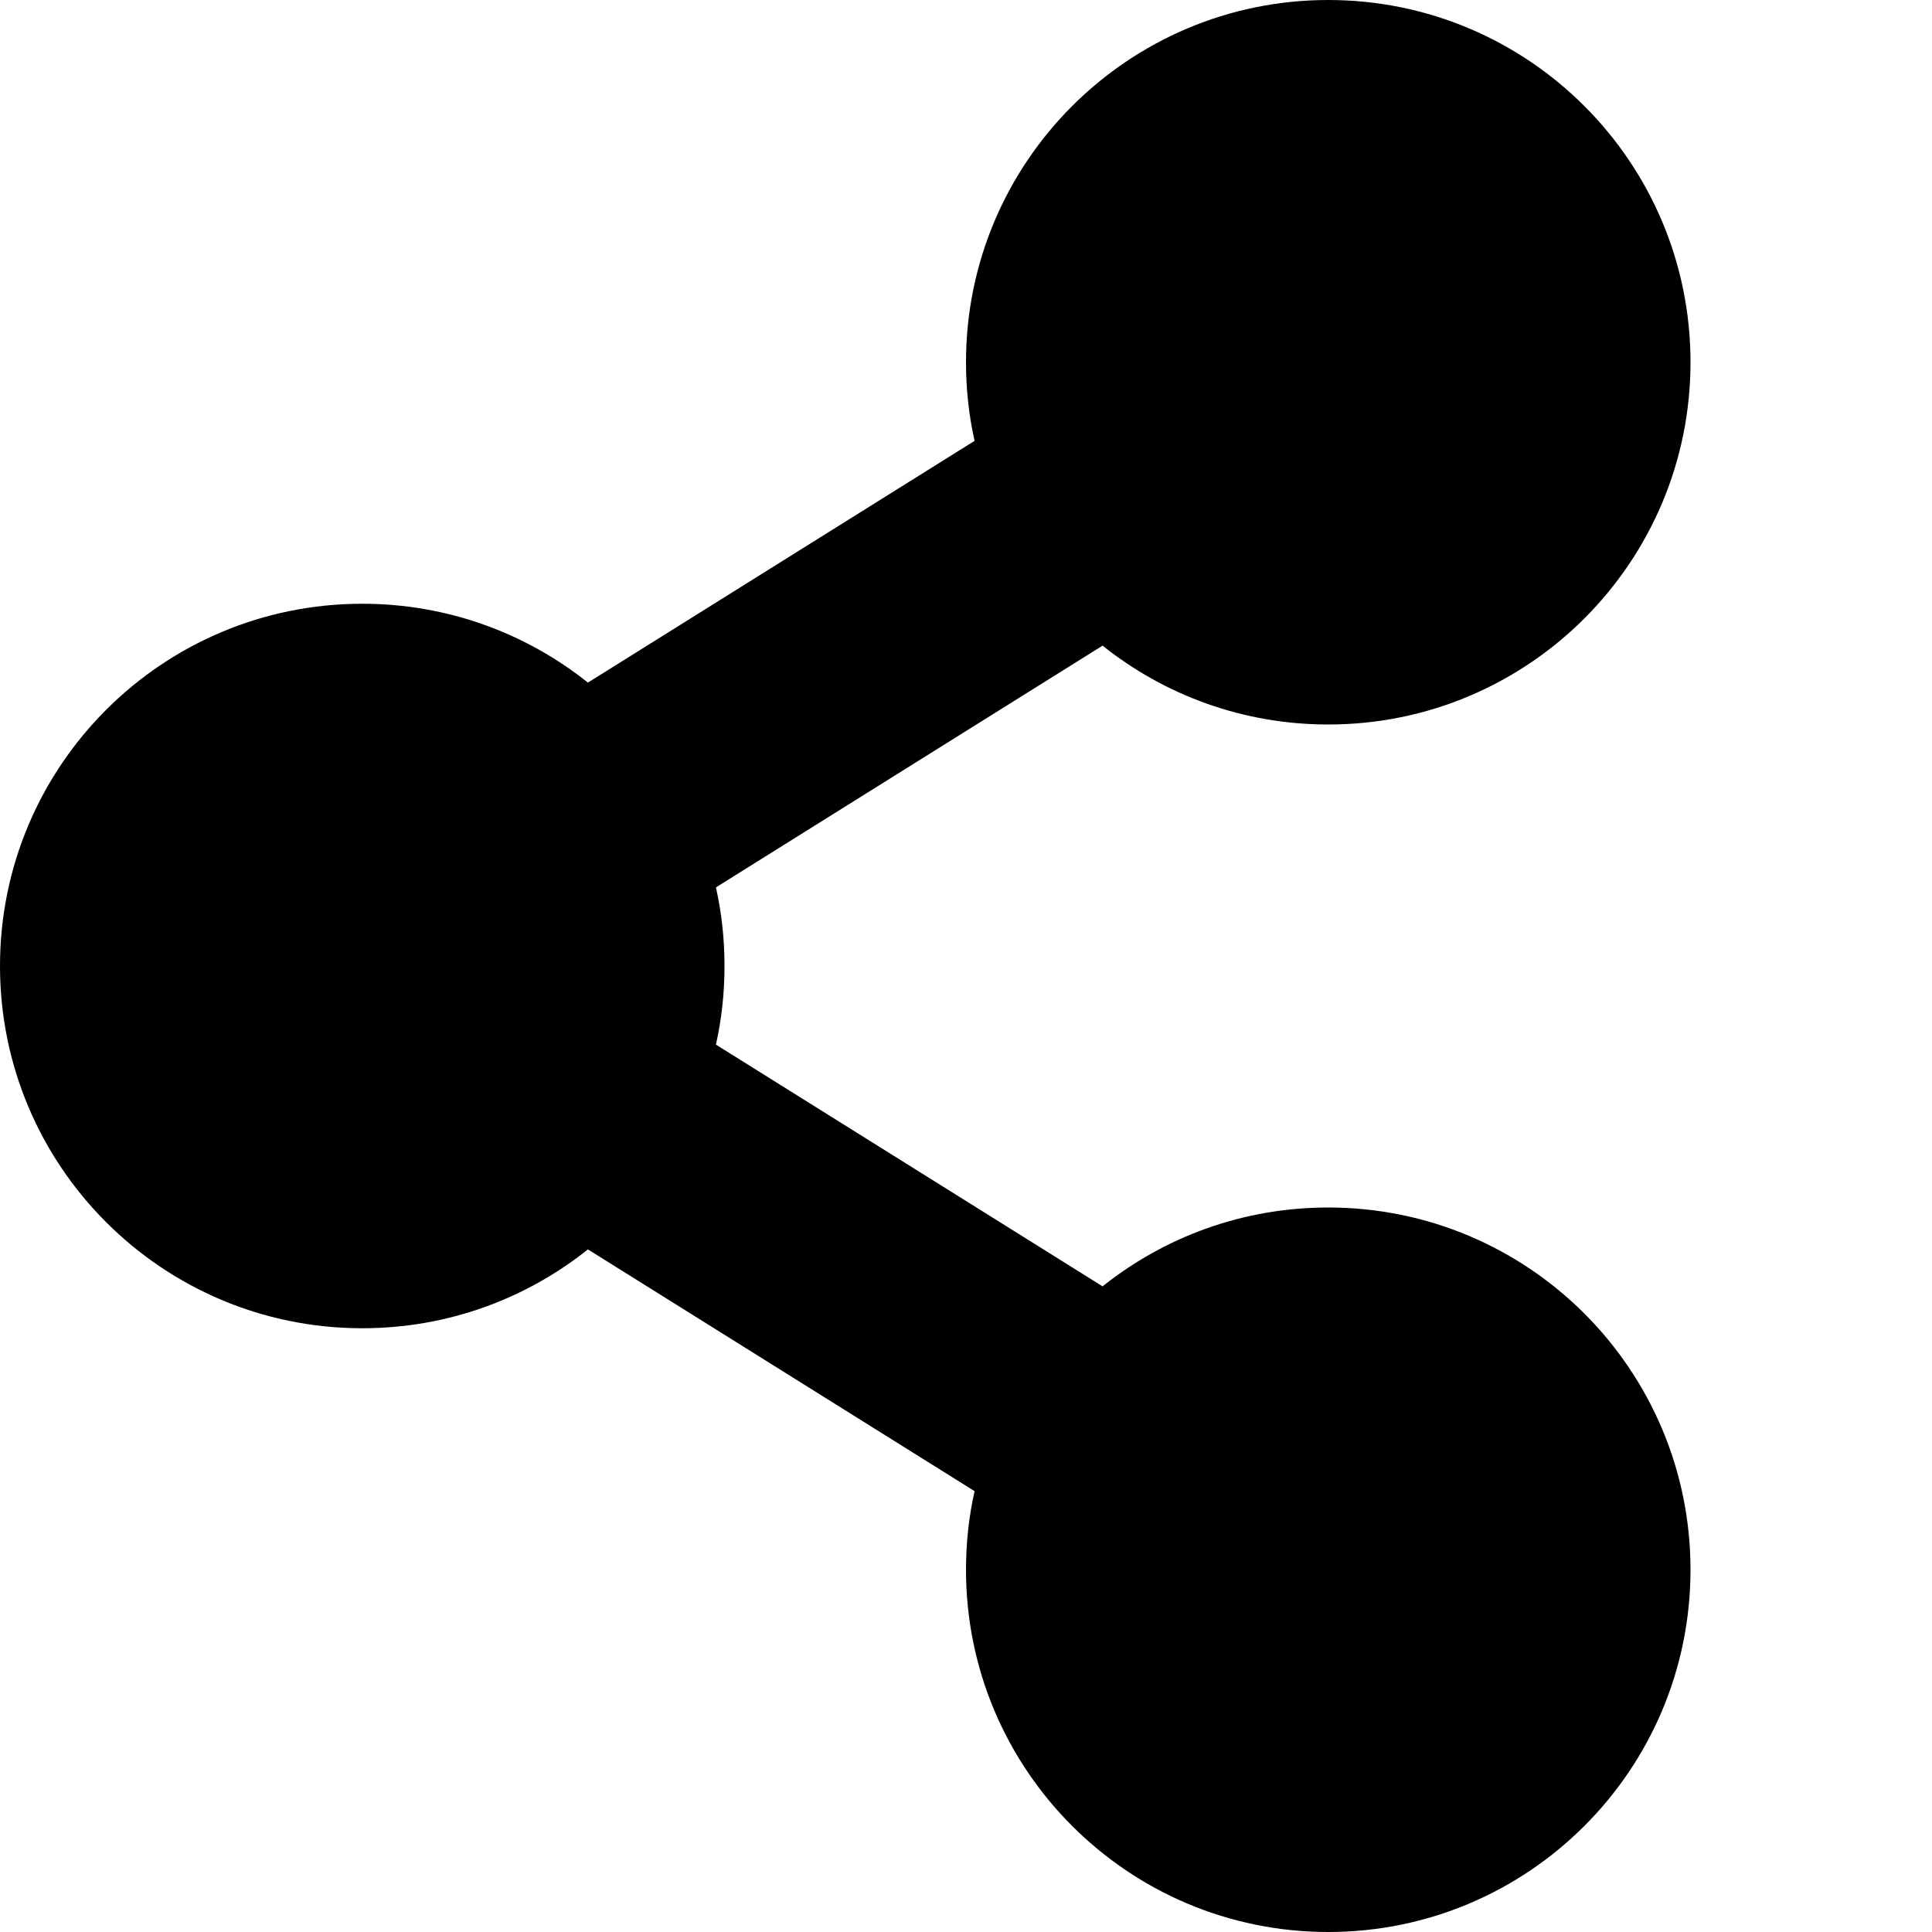
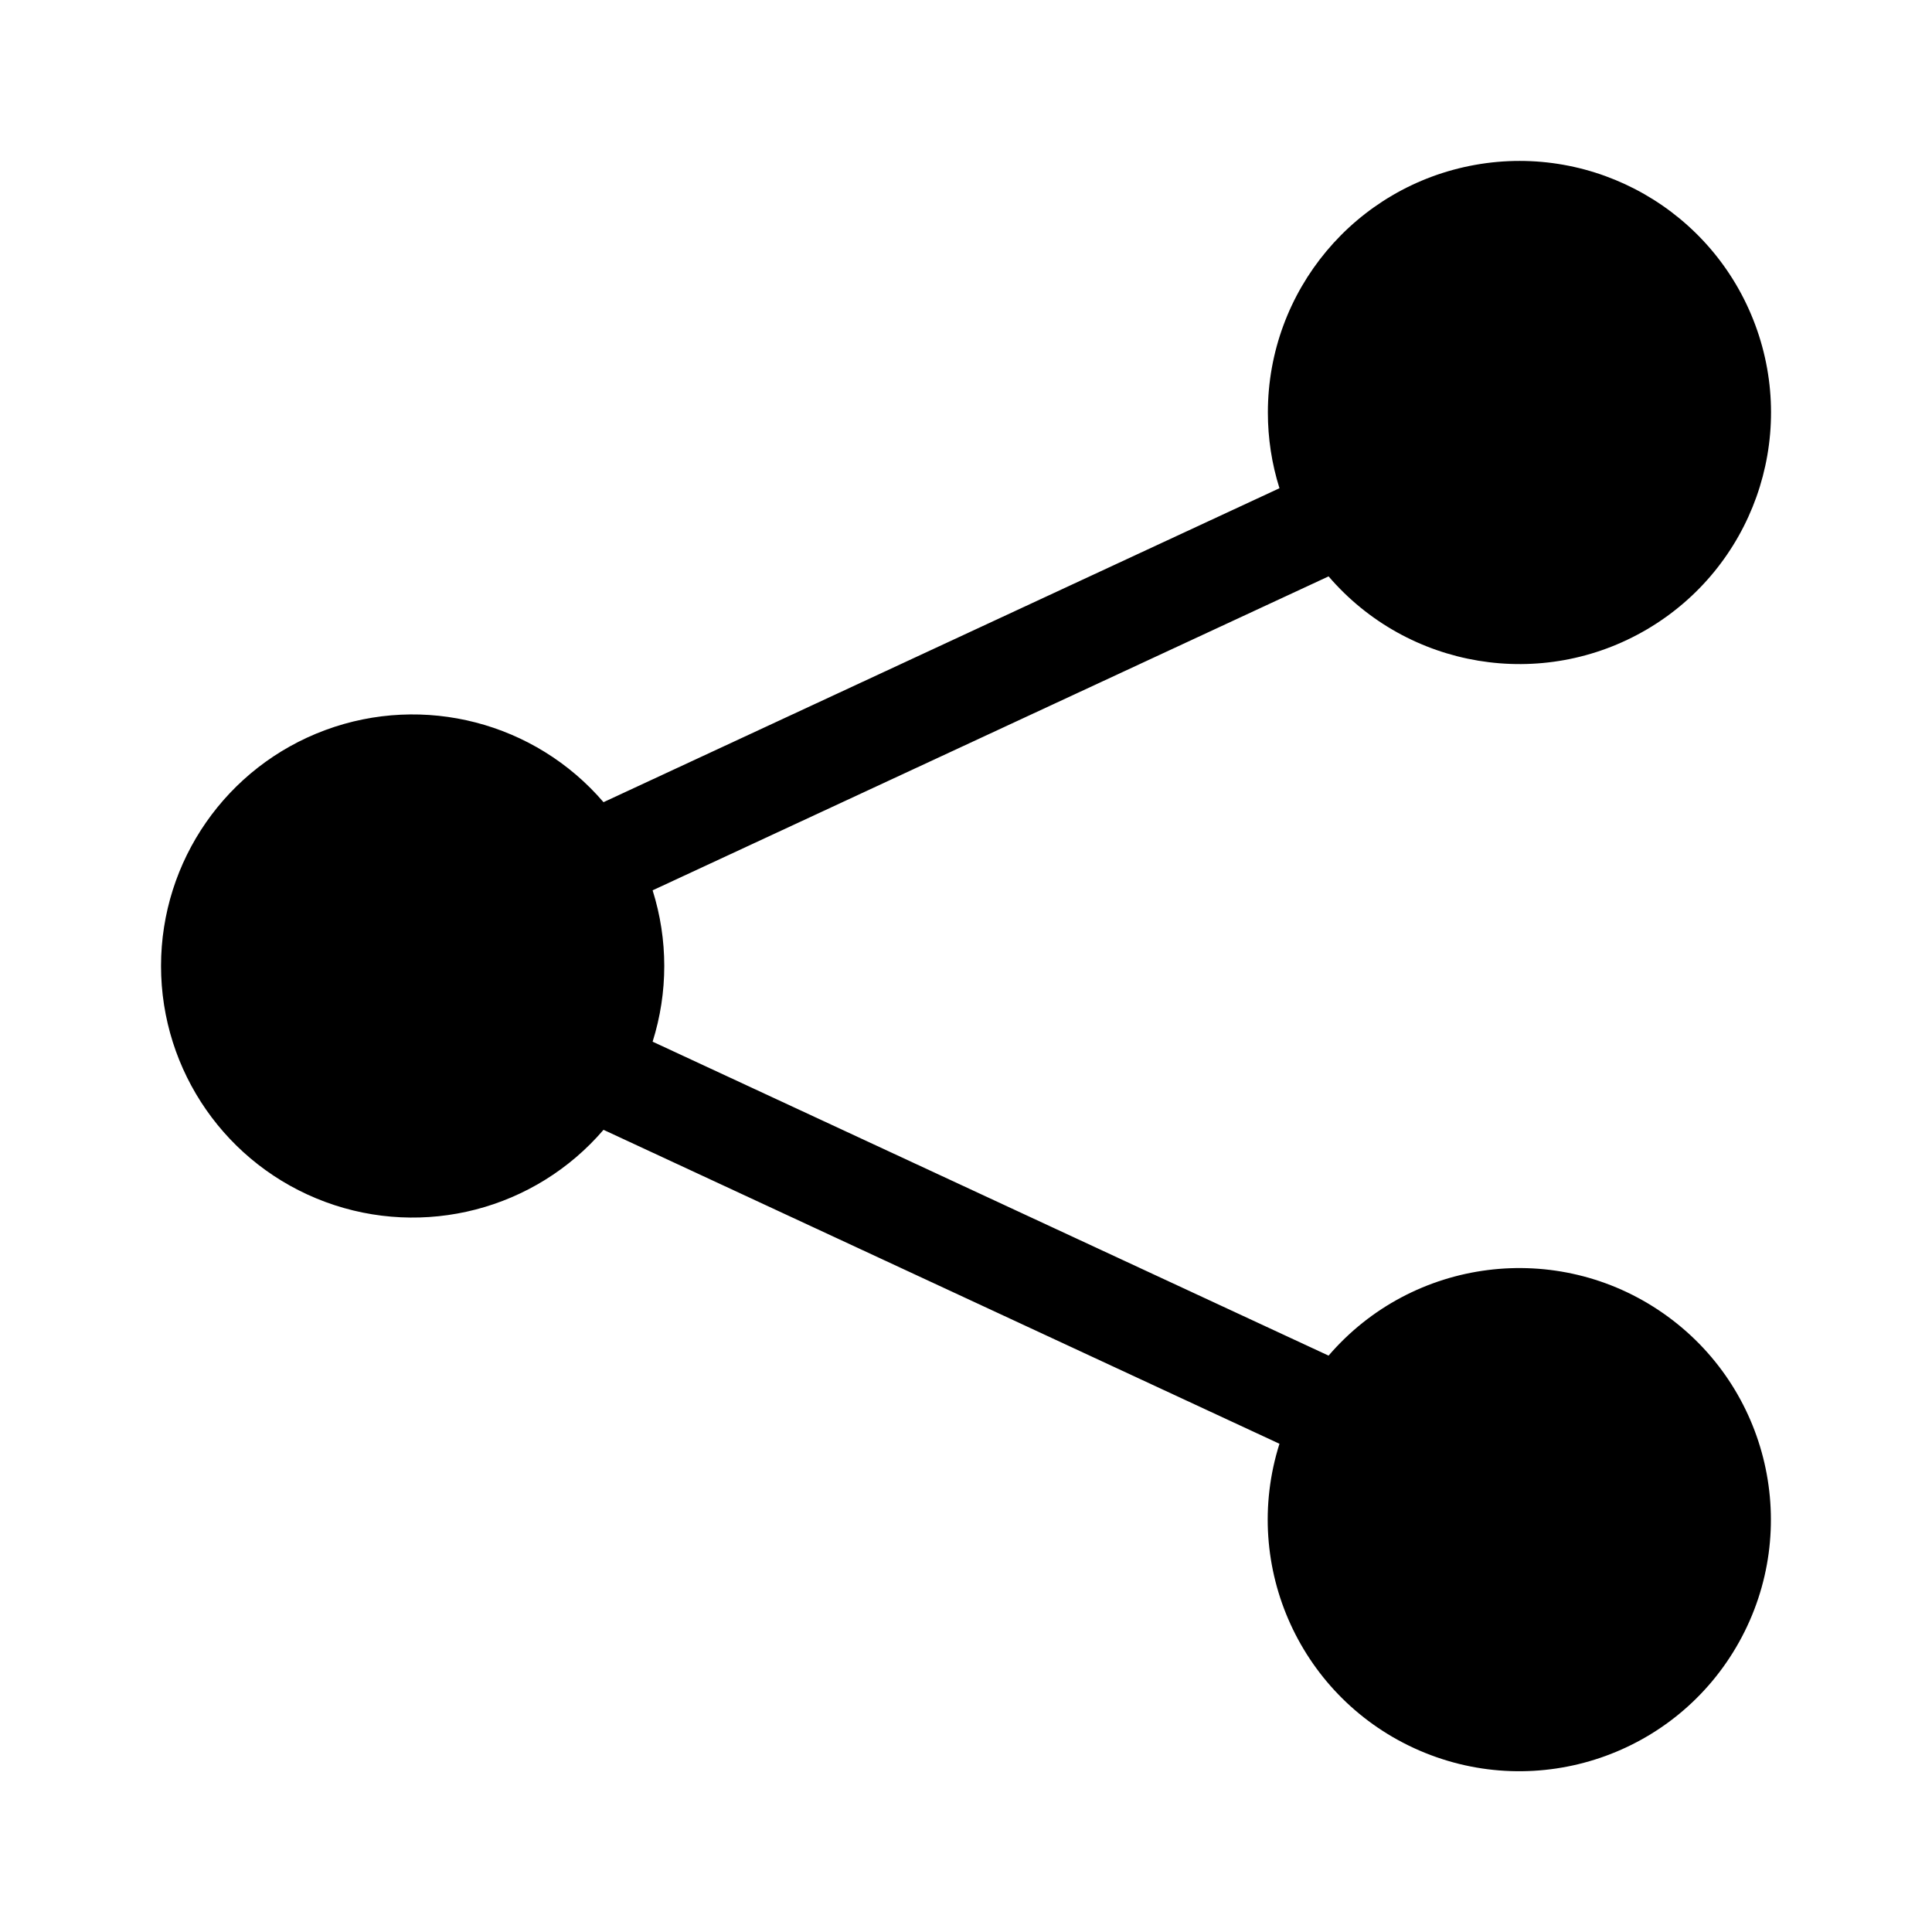
- <svg xmlns="http://www.w3.org/2000/svg" width="800px" height="800px" viewBox="0 0 16 16" fill="none">
-   <path d="M11 6C12.657 6 14 4.657 14 3C14 1.343 12.657 0 11 0C9.343 0 8 1.343 8 3C8 3.224 8.024 3.442 8.071 3.651L4.869 5.653C4.356 5.244 3.707 5 3 5C1.343 5 0 6.343 0 8C0 9.657 1.343 11 3 11C3.707 11 4.356 10.756 4.869 10.347L8.071 12.349C8.024 12.558 8 12.776 8 13C8 14.657 9.343 16 11 16C12.657 16 14 14.657 14 13C14 11.343 12.657 10 11 10C10.293 10 9.644 10.244 9.131 10.653L5.929 8.651C5.976 8.442 6 8.224 6 8C6 7.776 5.976 7.558 5.929 7.349L9.131 5.347C9.644 5.756 10.293 6 11 6Z" fill="#000000" />
+ <svg xmlns="http://www.w3.org/2000/svg" fill="currentColor" viewBox="0 0 24 24" width="24" height="24">
+   <path d="M15.75 5.125a3.125 3.125 0 1 1 .754 2.035l-8.397 3.9a3.124 3.124 0 0 1 0 1.88l8.397 3.9a3.125 3.125 0 1 1-.61 1.095l-8.397-3.9a3.125 3.125 0 1 1 0-4.07l8.397-3.9a3.125 3.125 0 0 1-.144-.94Z" />
</svg>
